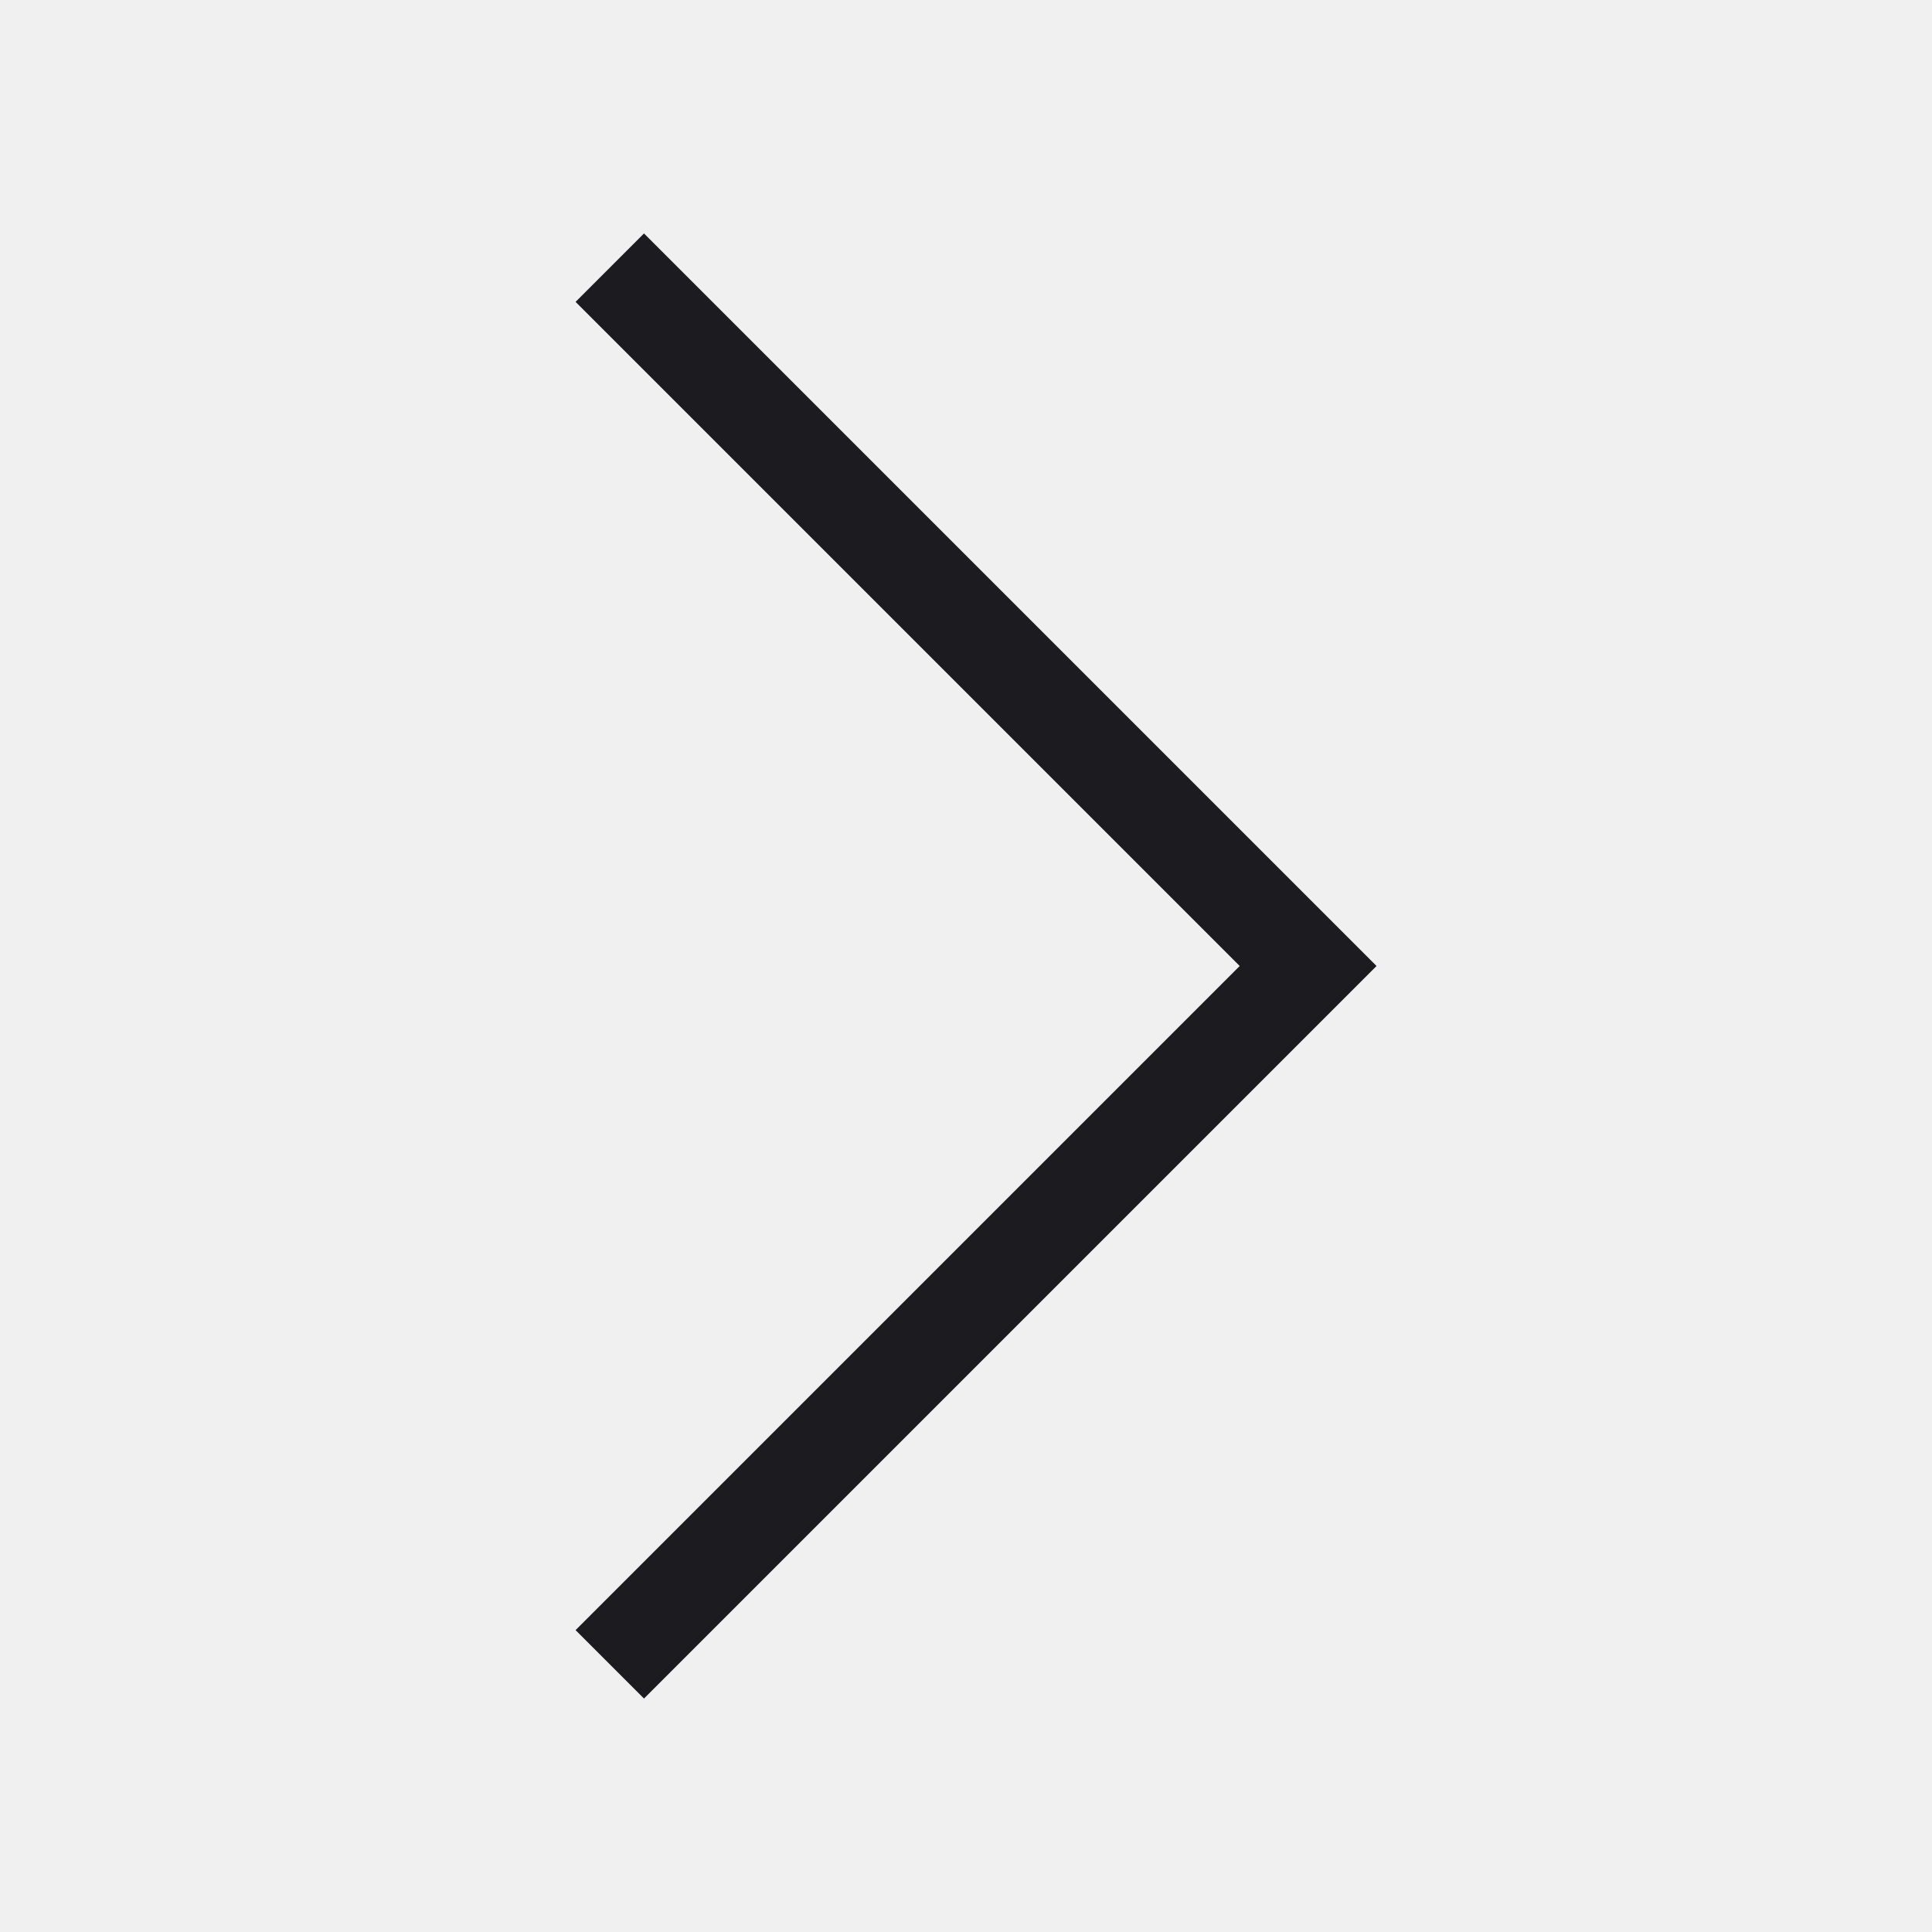
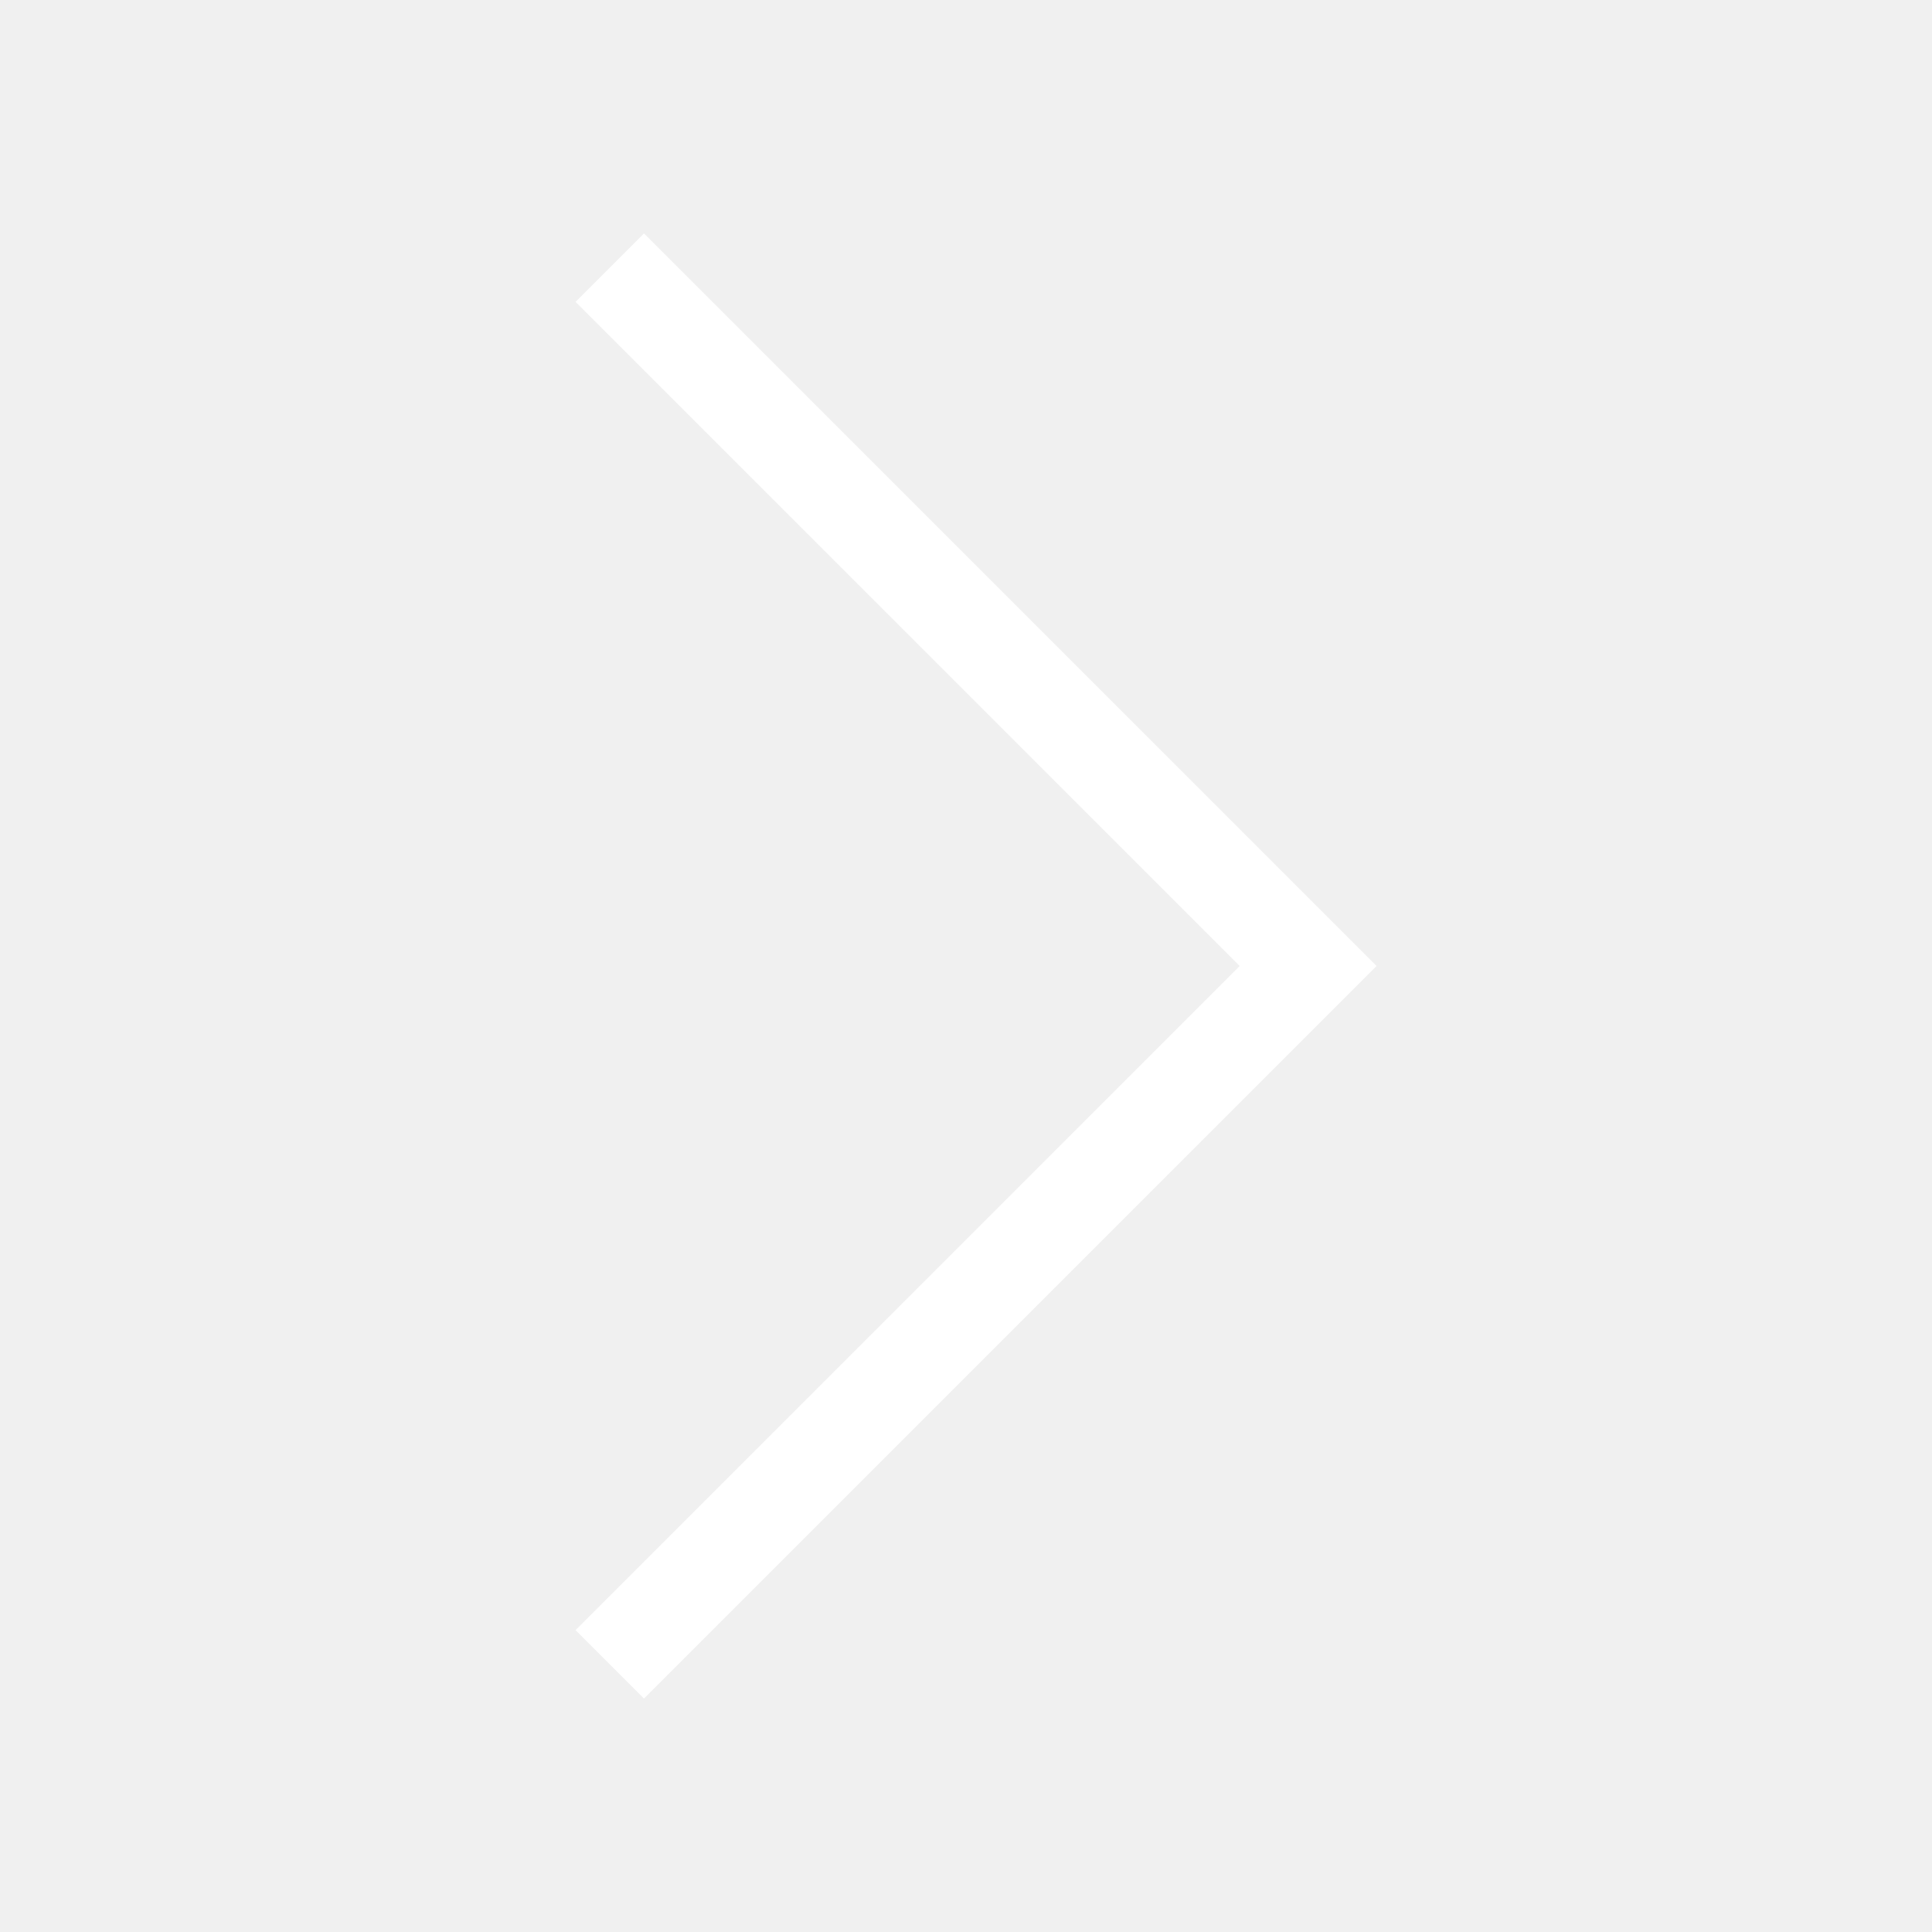
<svg xmlns="http://www.w3.org/2000/svg" width="24" height="24" viewBox="0 0 24 24" fill="none">
  <mask id="mask0_1307_592" style="mask-type:alpha" maskUnits="userSpaceOnUse" x="0" y="0" width="24" height="24">
    <rect width="24" height="24" fill="#D9D9D9" />
  </mask>
  <g mask="url(#mask0_1307_592)">
-     <path d="M8 21.1L7.15 20.25L15.4 12L7.15 3.75L8 2.9L17.1 12L8 21.1Z" fill="#1C1B1F" />
+     <path d="M8 21.1L7.15 20.25L15.4 12L7.15 3.75L8 2.9L17.1 12L8 21.1Z" fill="#FFFFFF" />
  </g>
</svg>
